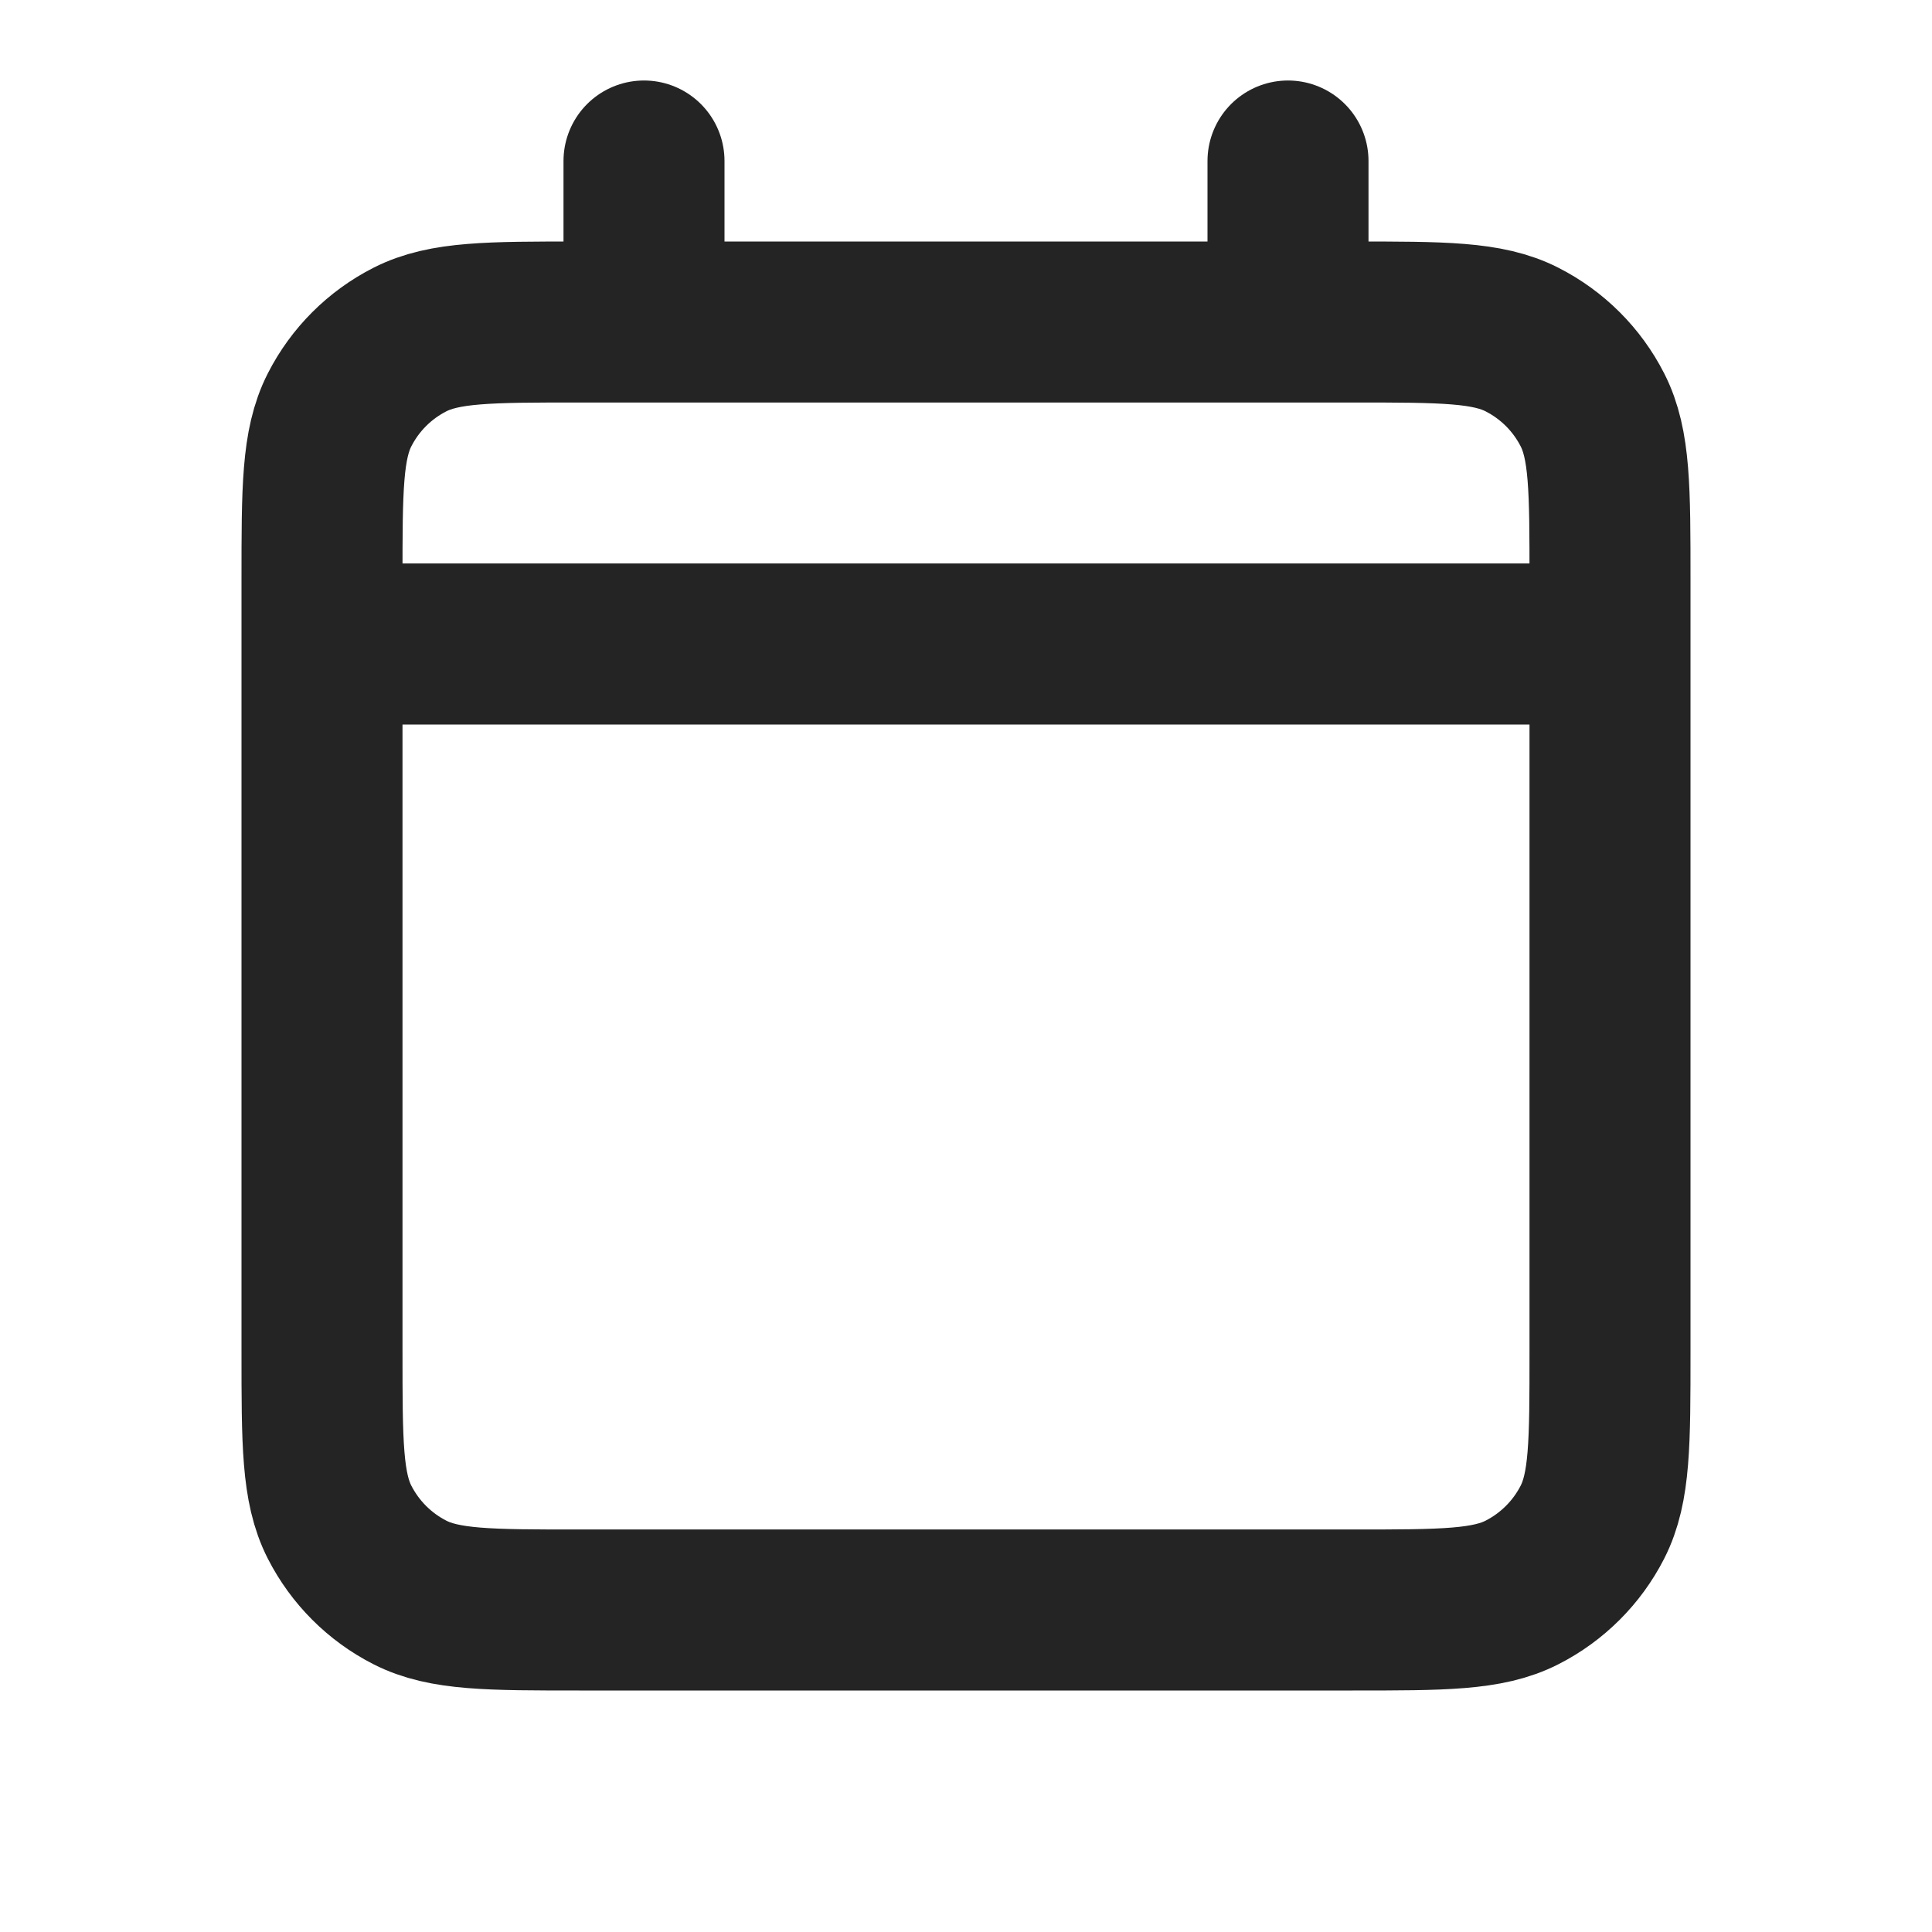
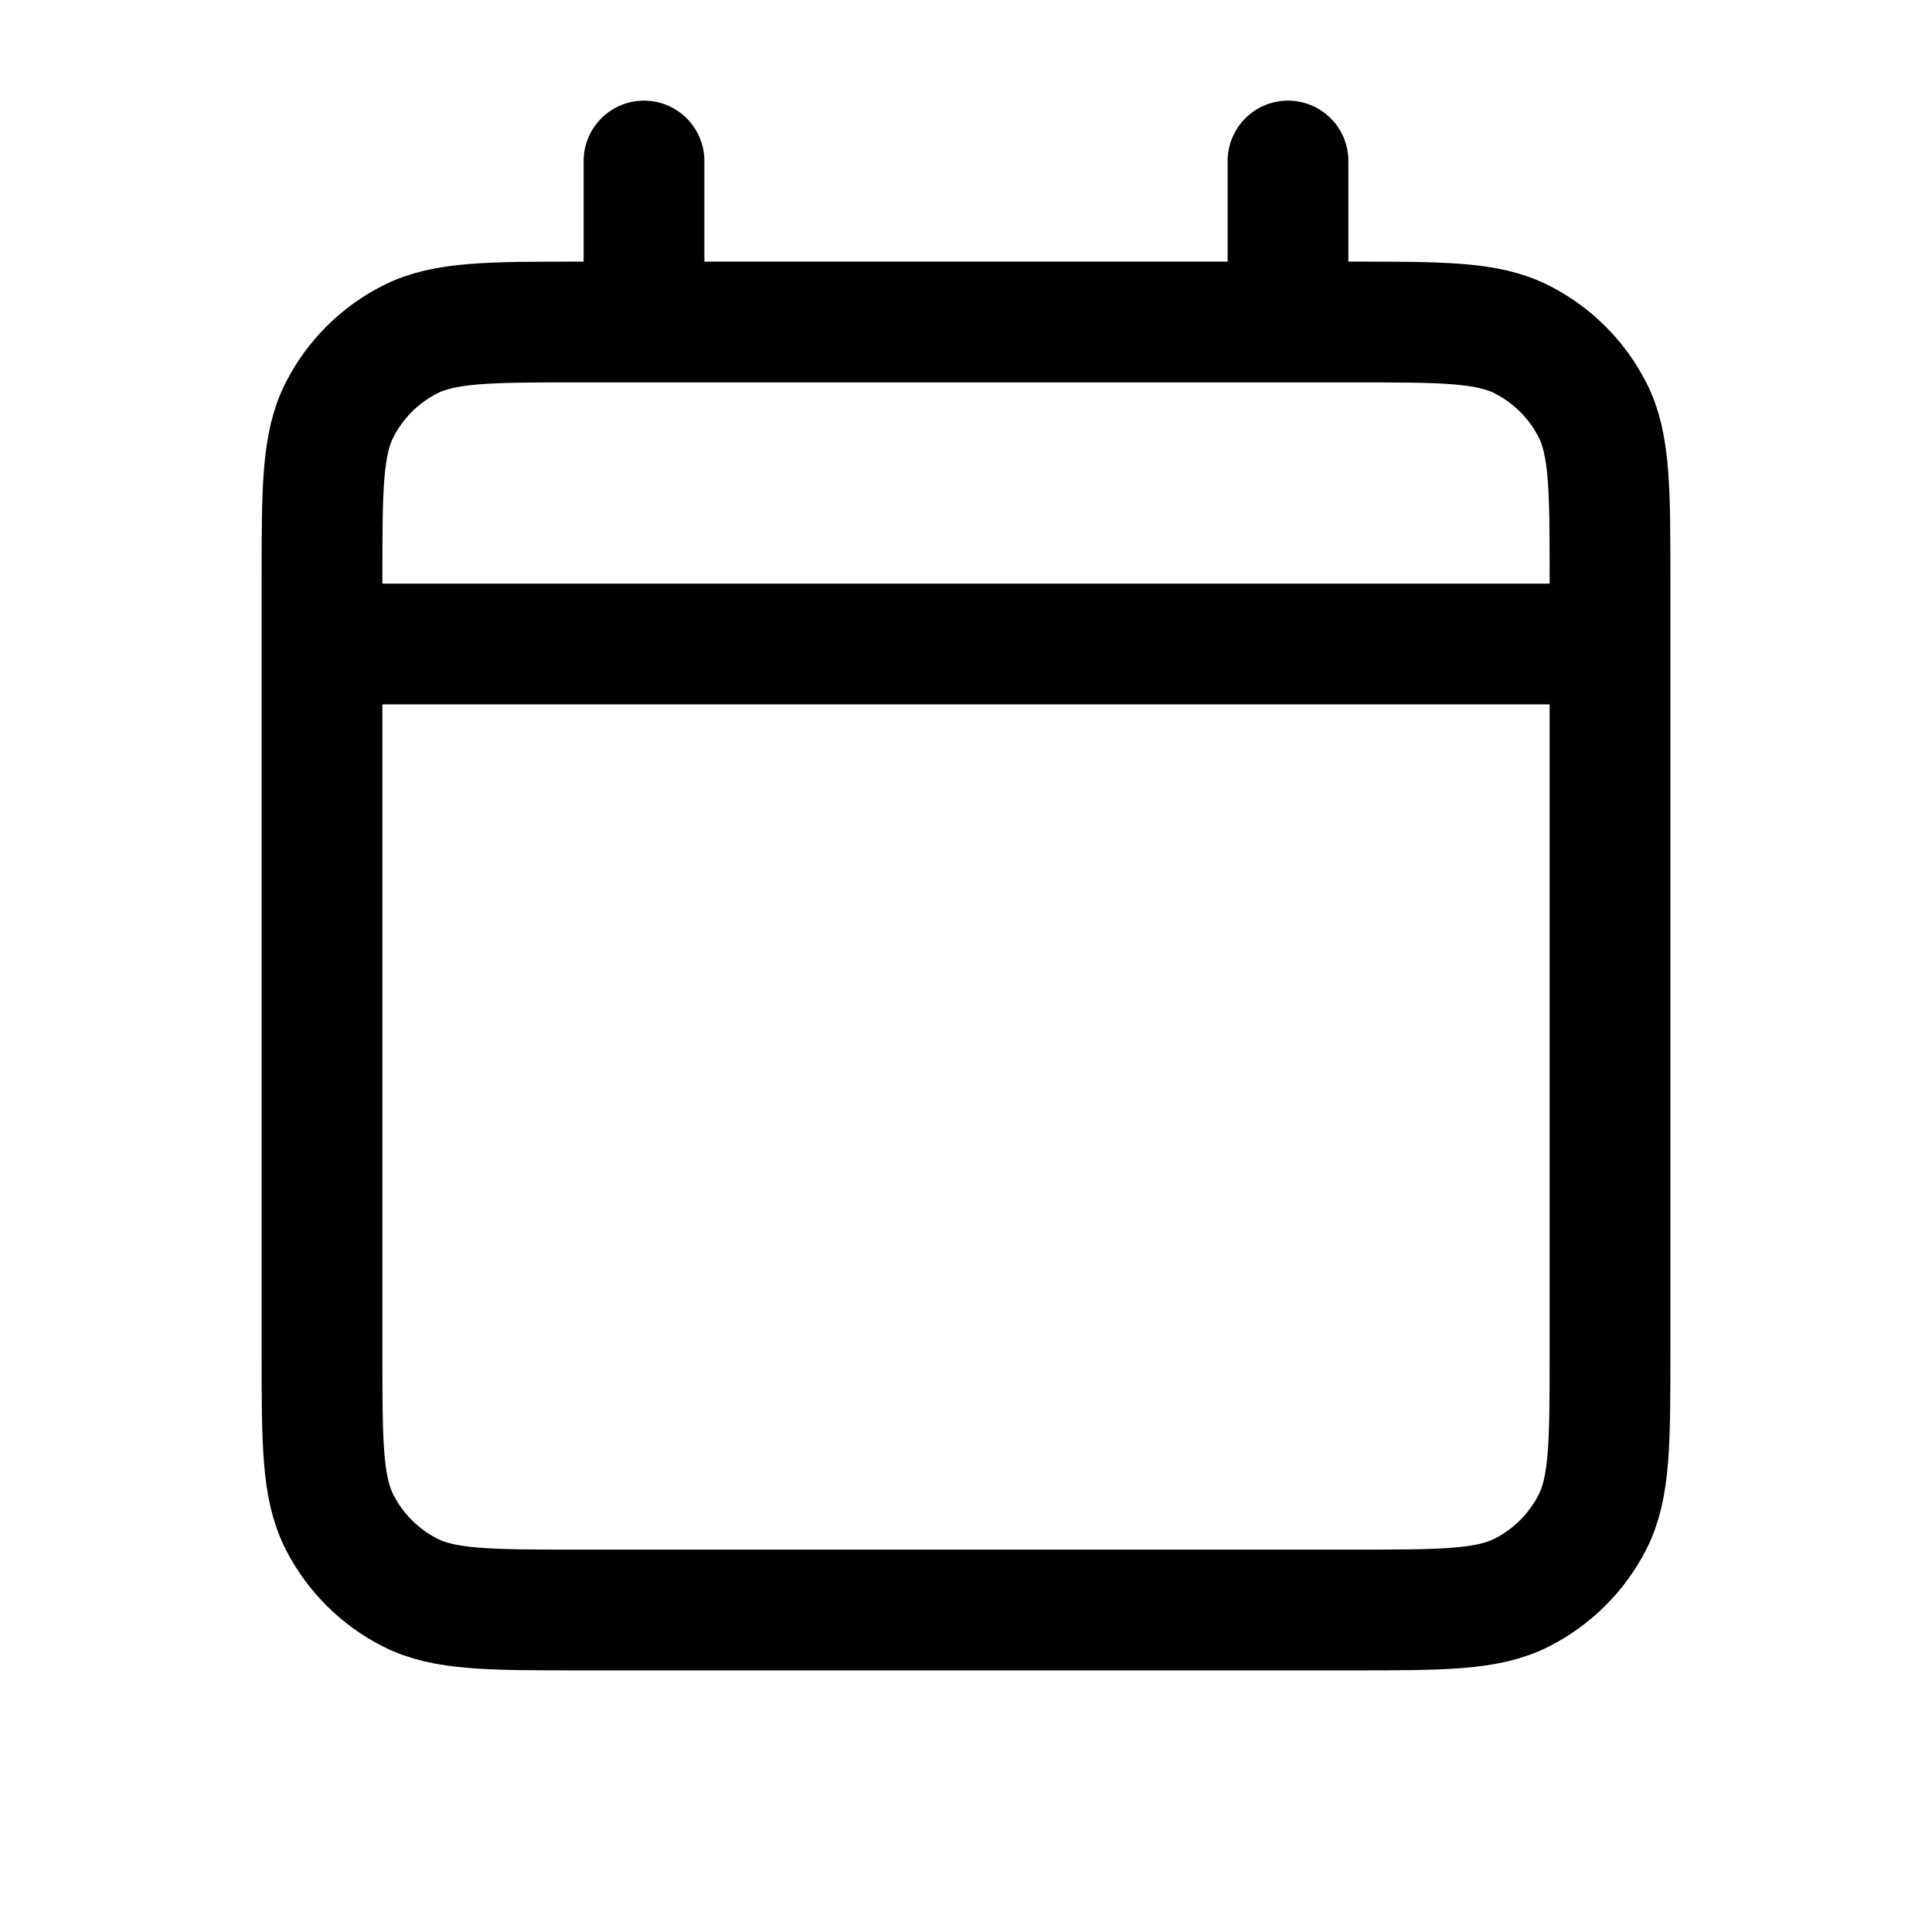
<svg xmlns="http://www.w3.org/2000/svg" width="24" height="24" viewBox="0 0 24 24" fill="none">
-   <path d="M4 8H20M4 8V16.8C4 17.92 4 18.48 4.218 18.908C4.41 19.284 4.715 19.59 5.092 19.782C5.519 20 6.079 20 7.197 20H16.803C17.921 20 18.48 20 18.907 19.782C19.284 19.59 19.59 19.284 19.782 18.908C20 18.48 20 17.922 20 16.804V8M4 8V7.2C4 6.08 4 5.52 4.218 5.092C4.41 4.715 4.715 4.41 5.092 4.218C5.52 4 6.08 4 7.2 4H8M20 8V7.197C20 6.079 20 5.519 19.782 5.092C19.59 4.715 19.284 4.41 18.907 4.218C18.48 4 17.92 4 16.8 4H16M16 2V4M16 4H8M8 2V4" stroke="#242424" stroke-width="2" stroke-linecap="round" stroke-linejoin="round" />
+   <path d="M4 8H20M4 8V16.8C4 17.92 4 18.48 4.218 18.908C4.41 19.284 4.715 19.59 5.092 19.782C5.519 20 6.079 20 7.197 20H16.803C17.921 20 18.48 20 18.907 19.782C19.284 19.59 19.59 19.284 19.782 18.908C20 18.48 20 17.922 20 16.804V8M4 8V7.2C4 6.08 4 5.52 4.218 5.092C4.41 4.715 4.715 4.41 5.092 4.218C5.52 4 6.08 4 7.2 4H8M20 8V7.197C20 6.079 20 5.519 19.782 5.092C19.59 4.715 19.284 4.41 18.907 4.218C18.48 4 17.92 4 16.8 4H16M16 2V4M16 4H8M8 2V4" stroke="currentColor" stroke-width="1.5" stroke-linecap="round" stroke-linejoin="round" />
</svg>
